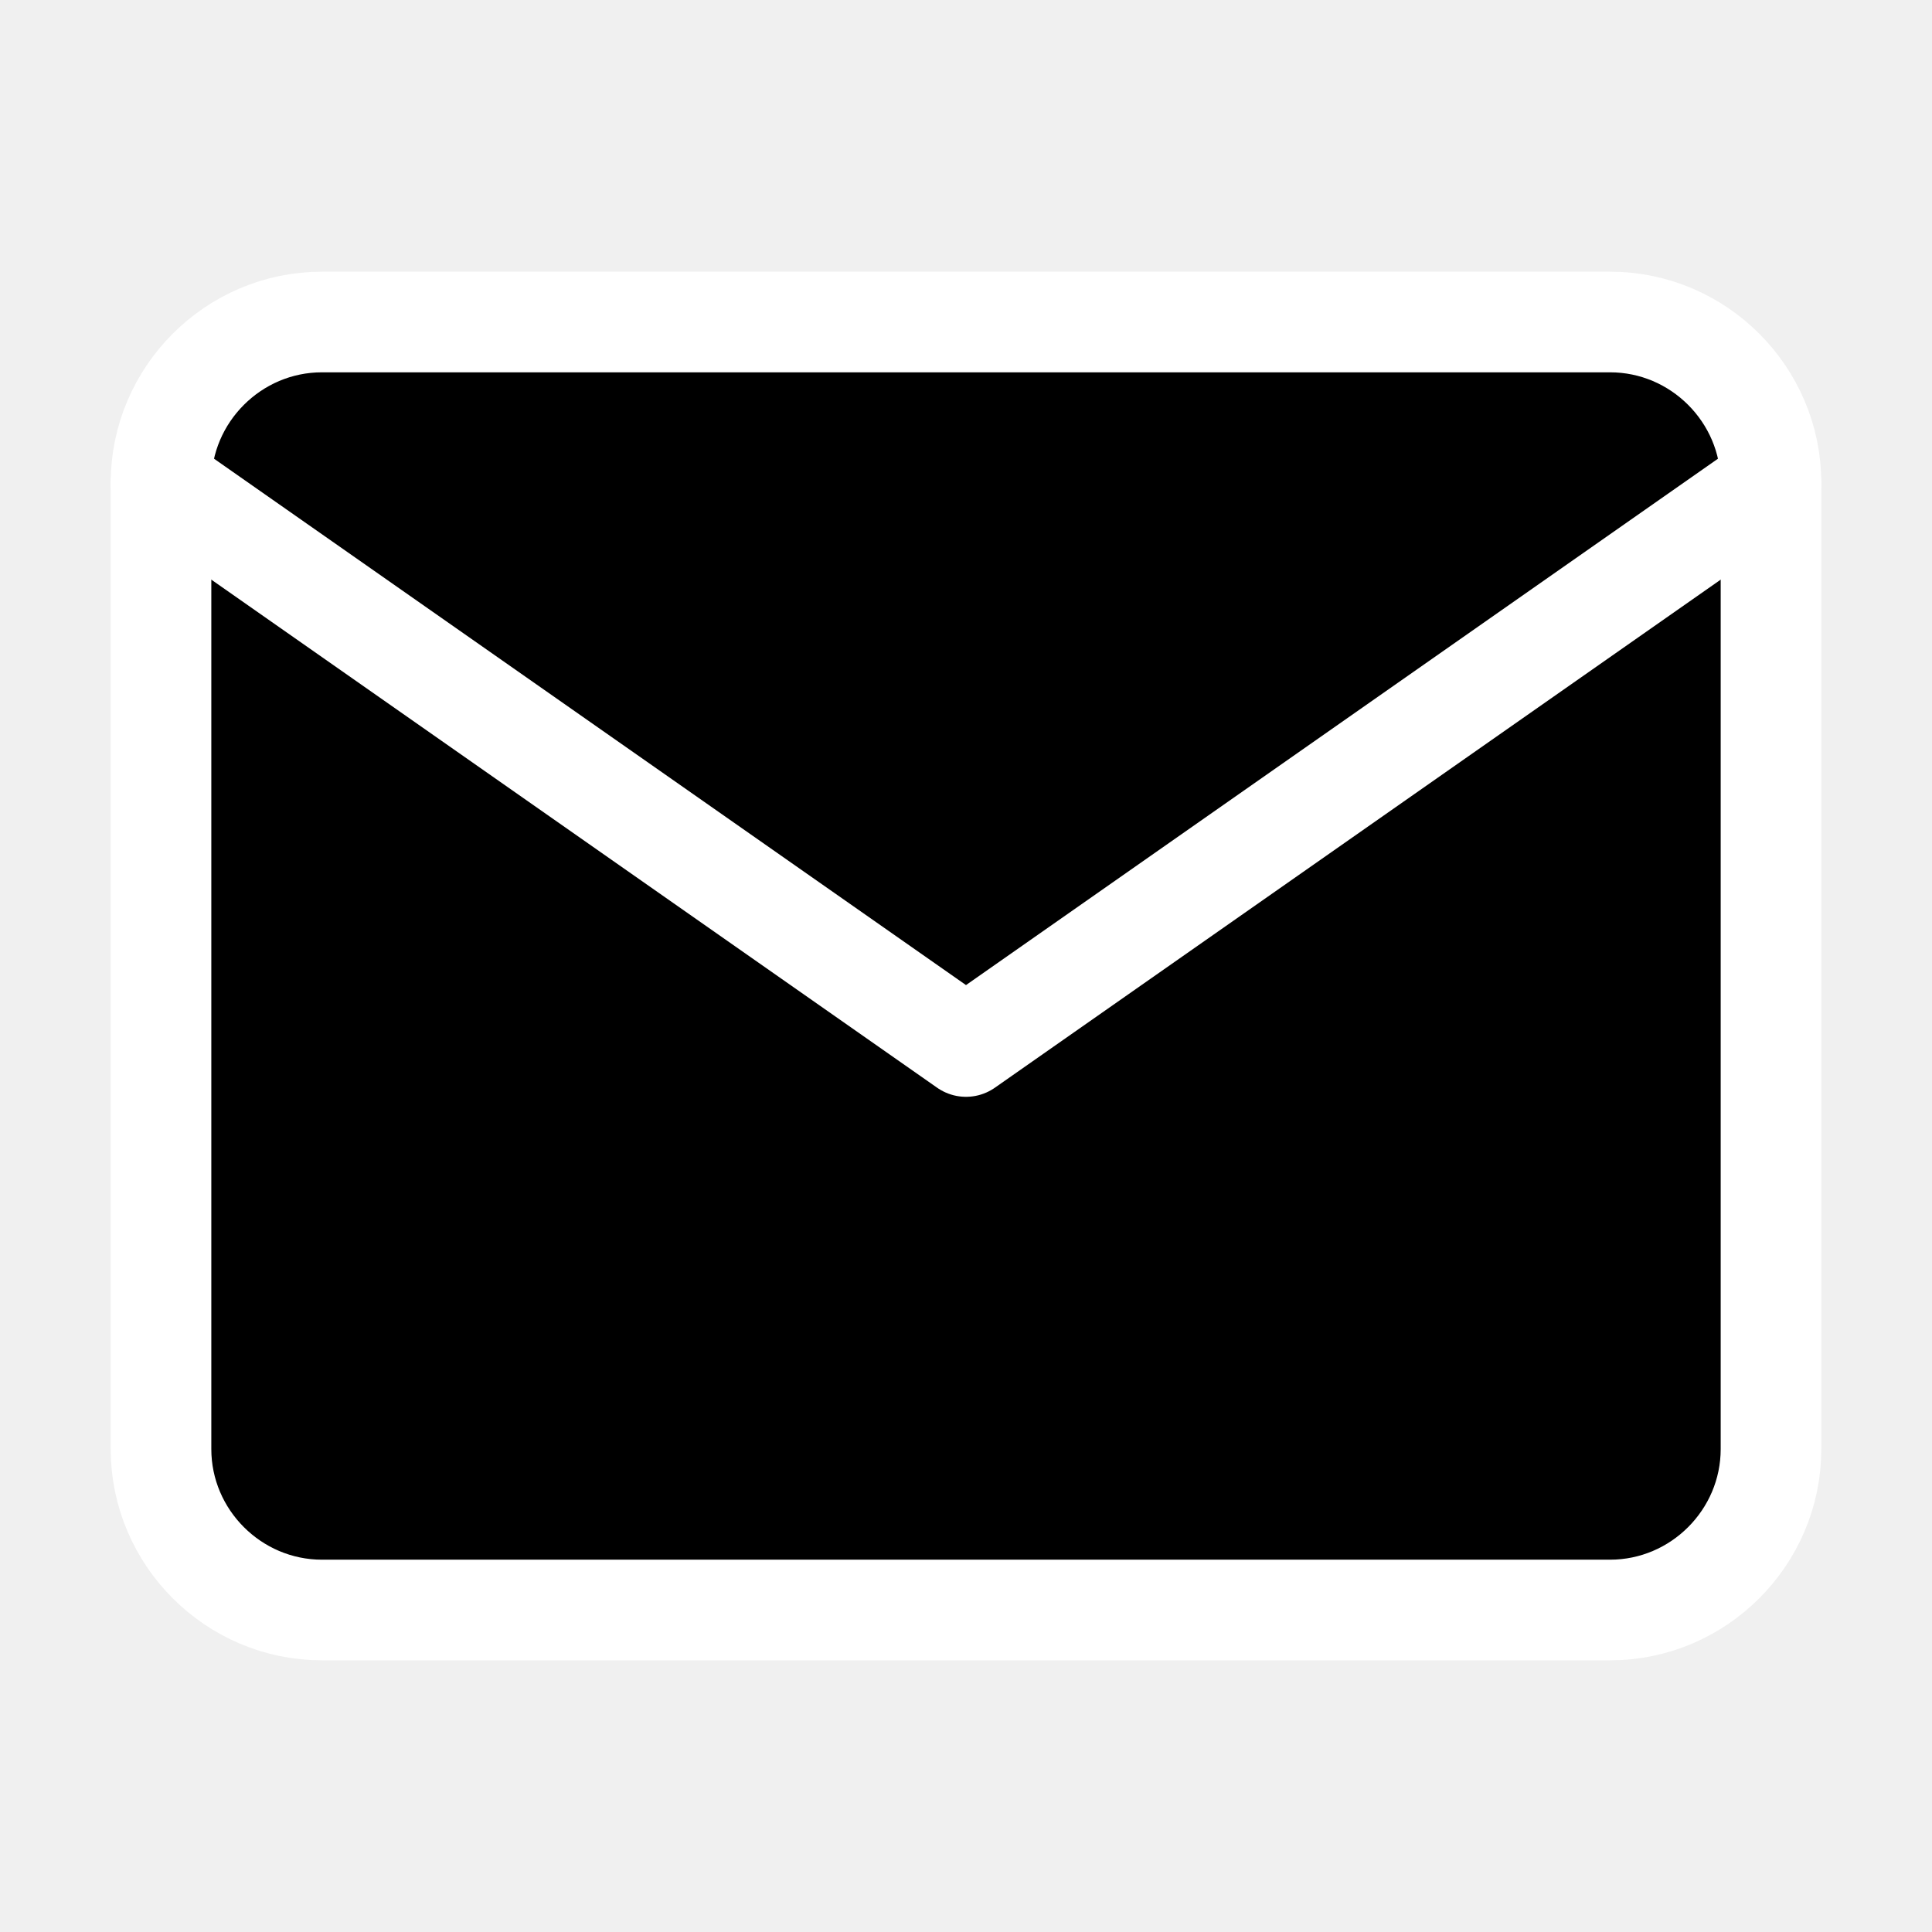
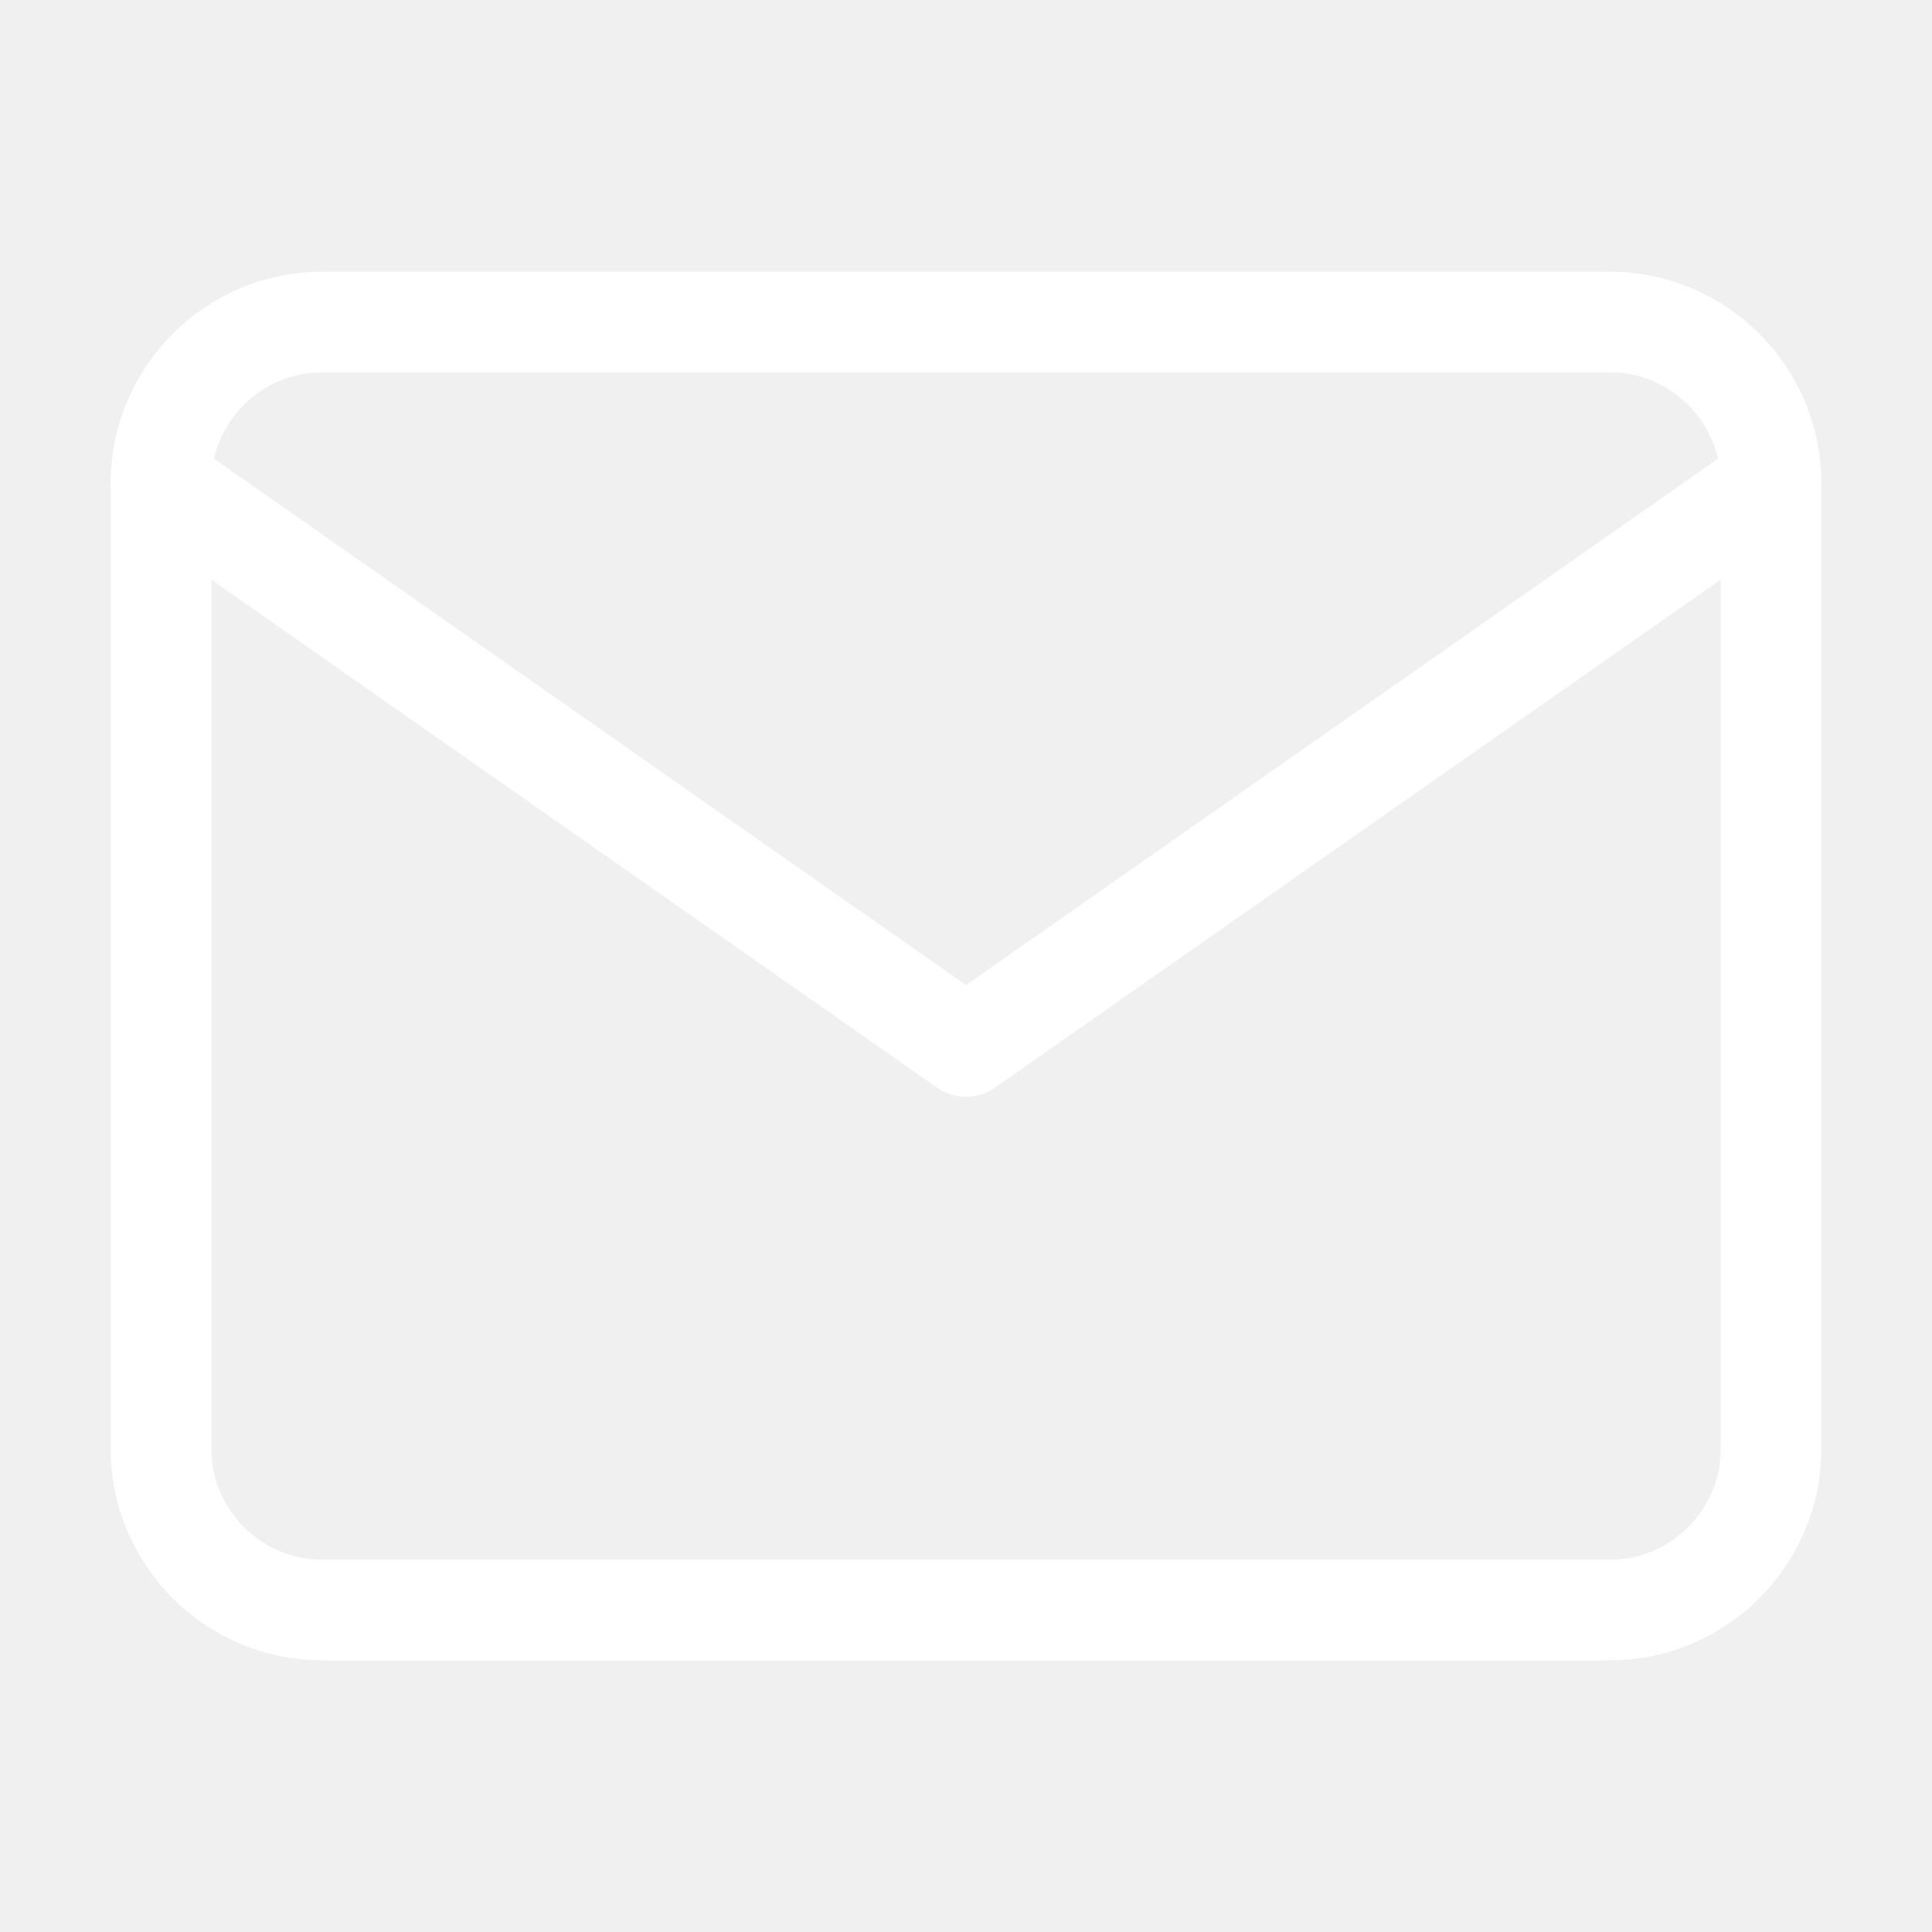
<svg xmlns="http://www.w3.org/2000/svg" width="24" height="24" viewBox="0 0 24 24">
  <g>
-     <path d="M4 4h16c1.1 0 2 .9 2 2v12c0 1.1-.9 2-2 2H4c-1.1 0-2-.9-2-2V6c0-1.1.9-2 2-2Z" stroke="#fff" stroke-width="1.25" stroke-linecap="round" stroke-linejoin="round" />
-     <path d="m22 6-10 7L2 6" stroke="#fff" stroke-width="1.25" stroke-linecap="round" stroke-linejoin="round" />
+     <path d="M4 4h16c1.1 0 2 .9 2 2v12c0 1.1-.9 2-2 2H4c-1.1 0-2-.9-2-2V6c0-1.1.9-2 2-2Z" fill="none" stroke="#fff" stroke-width="1.25" stroke-linecap="round" stroke-linejoin="round" />
+     <path d="m22 6-10 7L2 6" fill="none" stroke="#fff" stroke-width="1.25" stroke-linecap="round" stroke-linejoin="round" />
  </g>
</svg>
